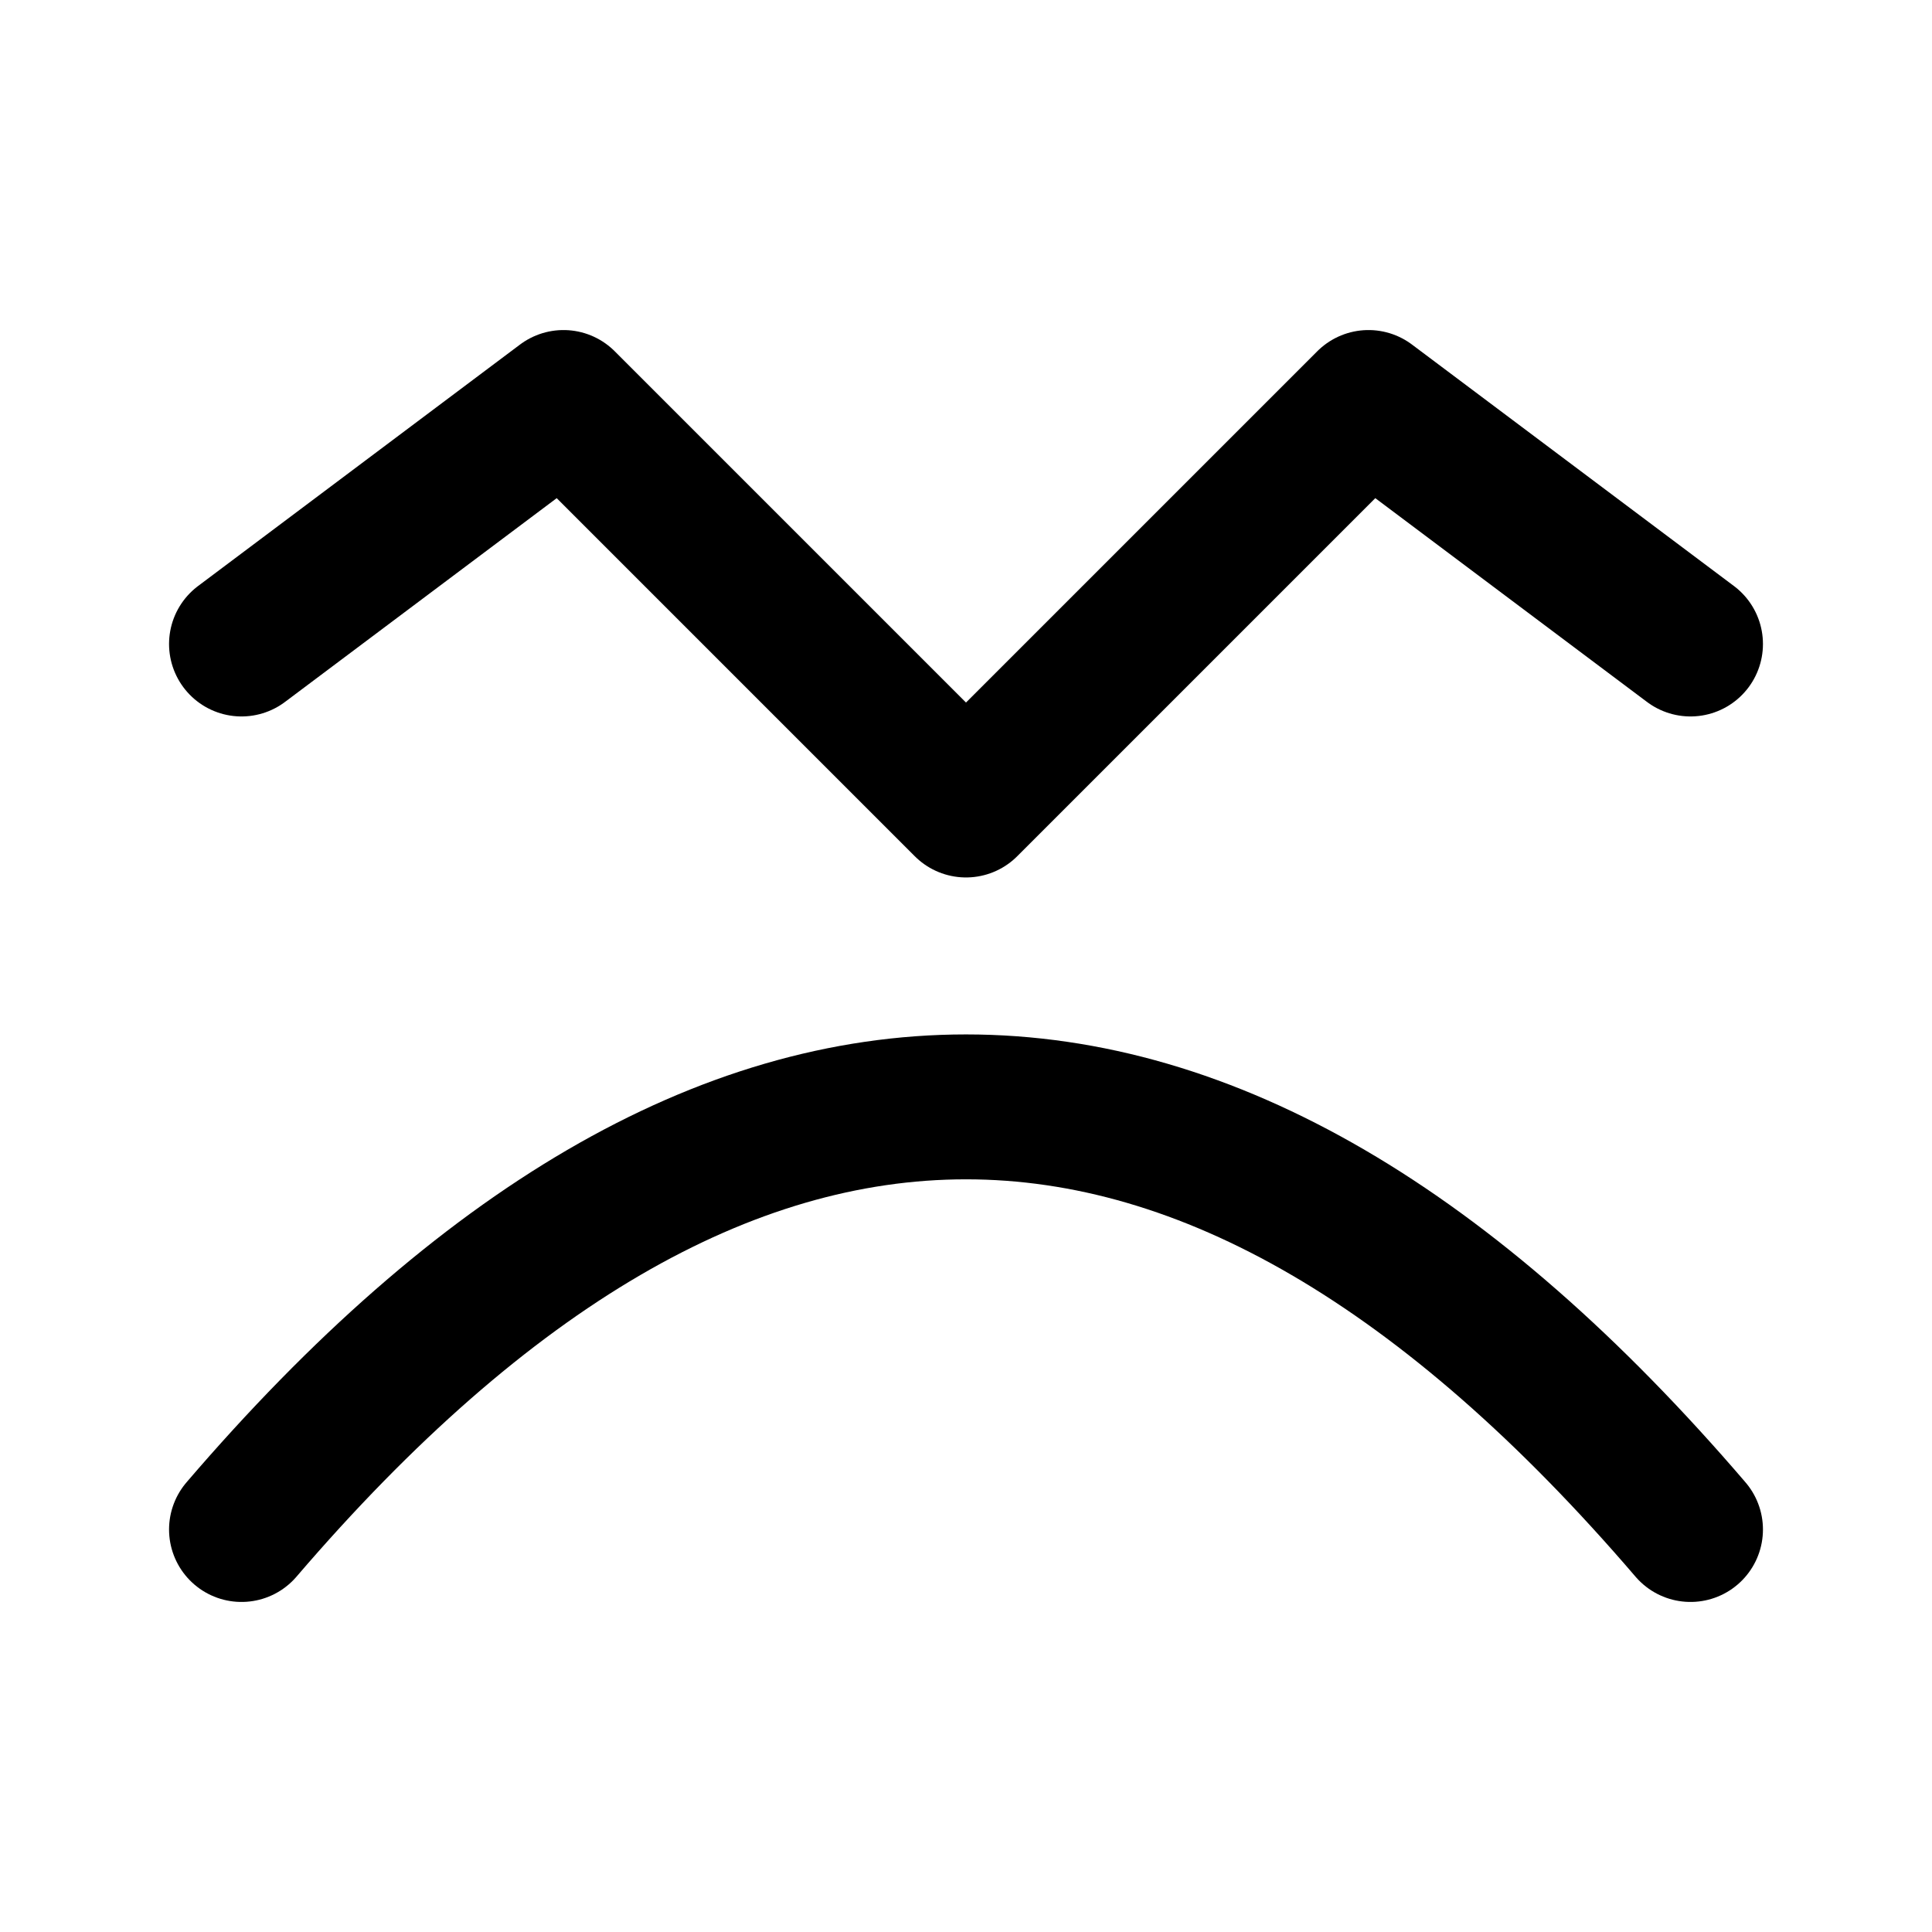
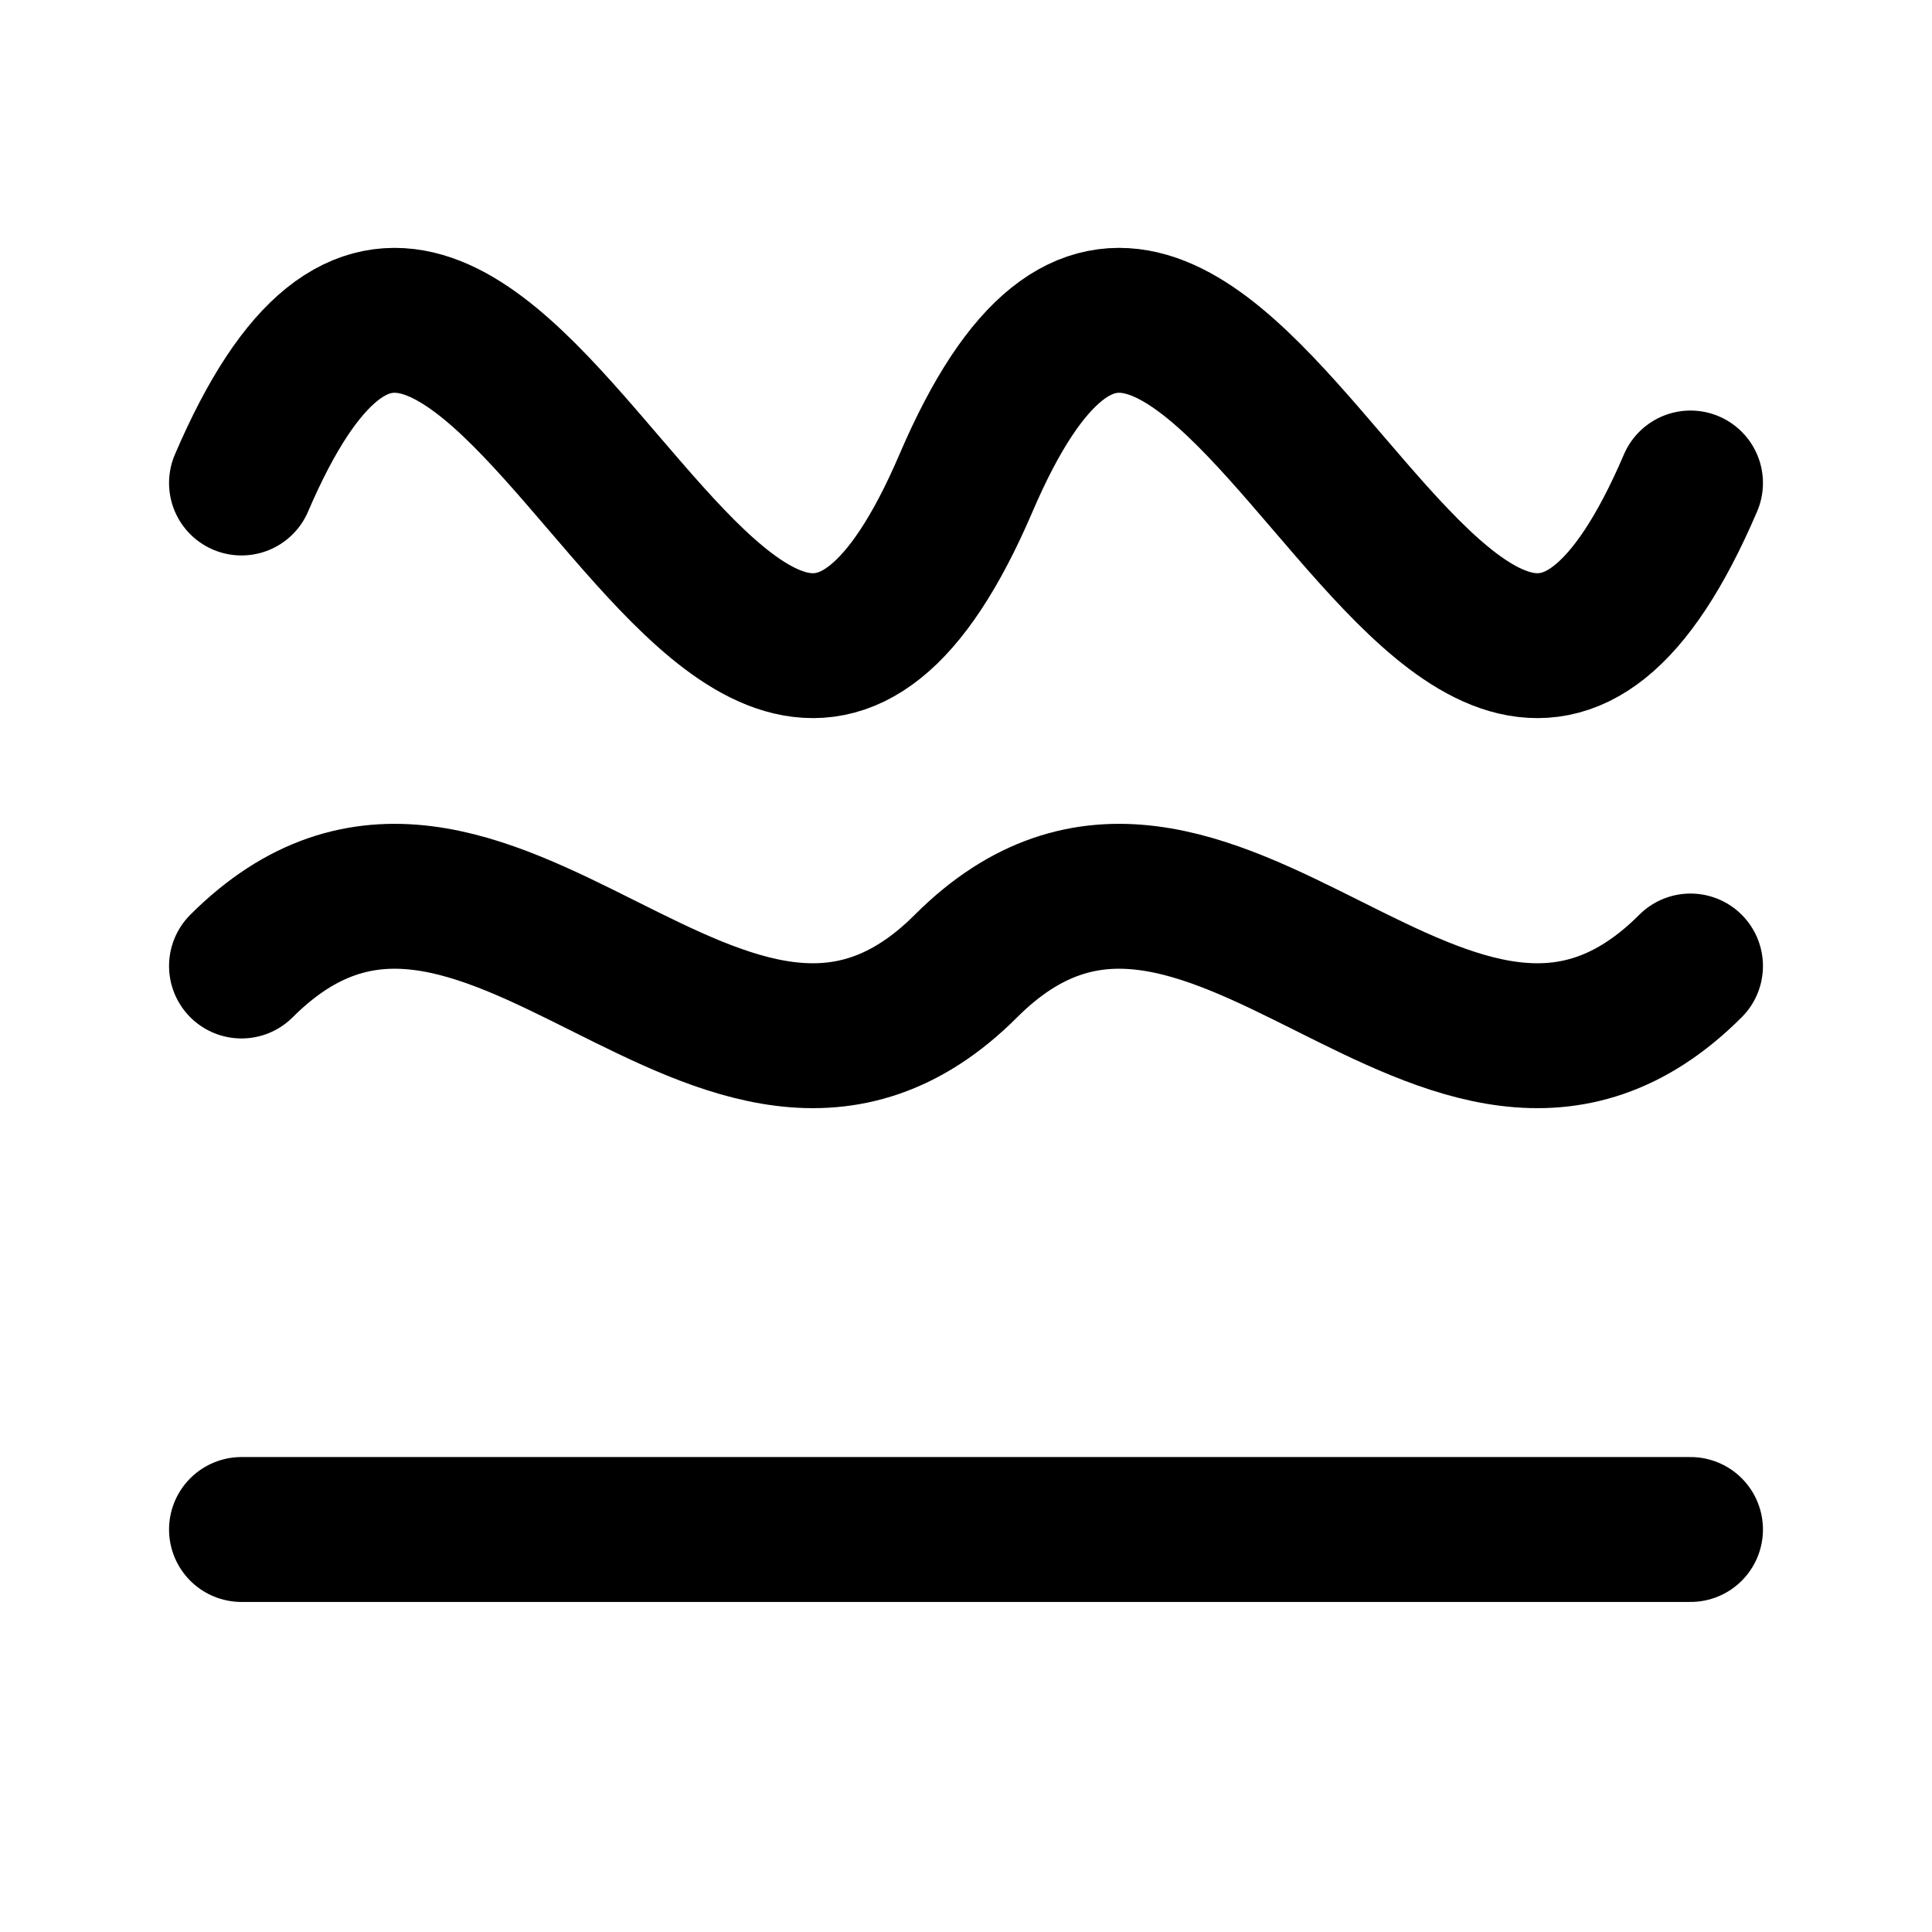
<svg xmlns="http://www.w3.org/2000/svg" viewBox="0 0 24 24" fill="none" stroke="currentColor" stroke-width="1.8" stroke-linecap="round" stroke-linejoin="round">
-   <path d="m3 8 4-3 5 5 5-5 4 3M3 19c6-7 12-7 18 0" />
+   <path d="M3 6c3-7 6 7 9 0s6 7 9 0" />
+   <path d="M3 12c3-3 6 3 9 0s6 3 9 0" />
+   <path d="M3 19h18" />
</svg>
